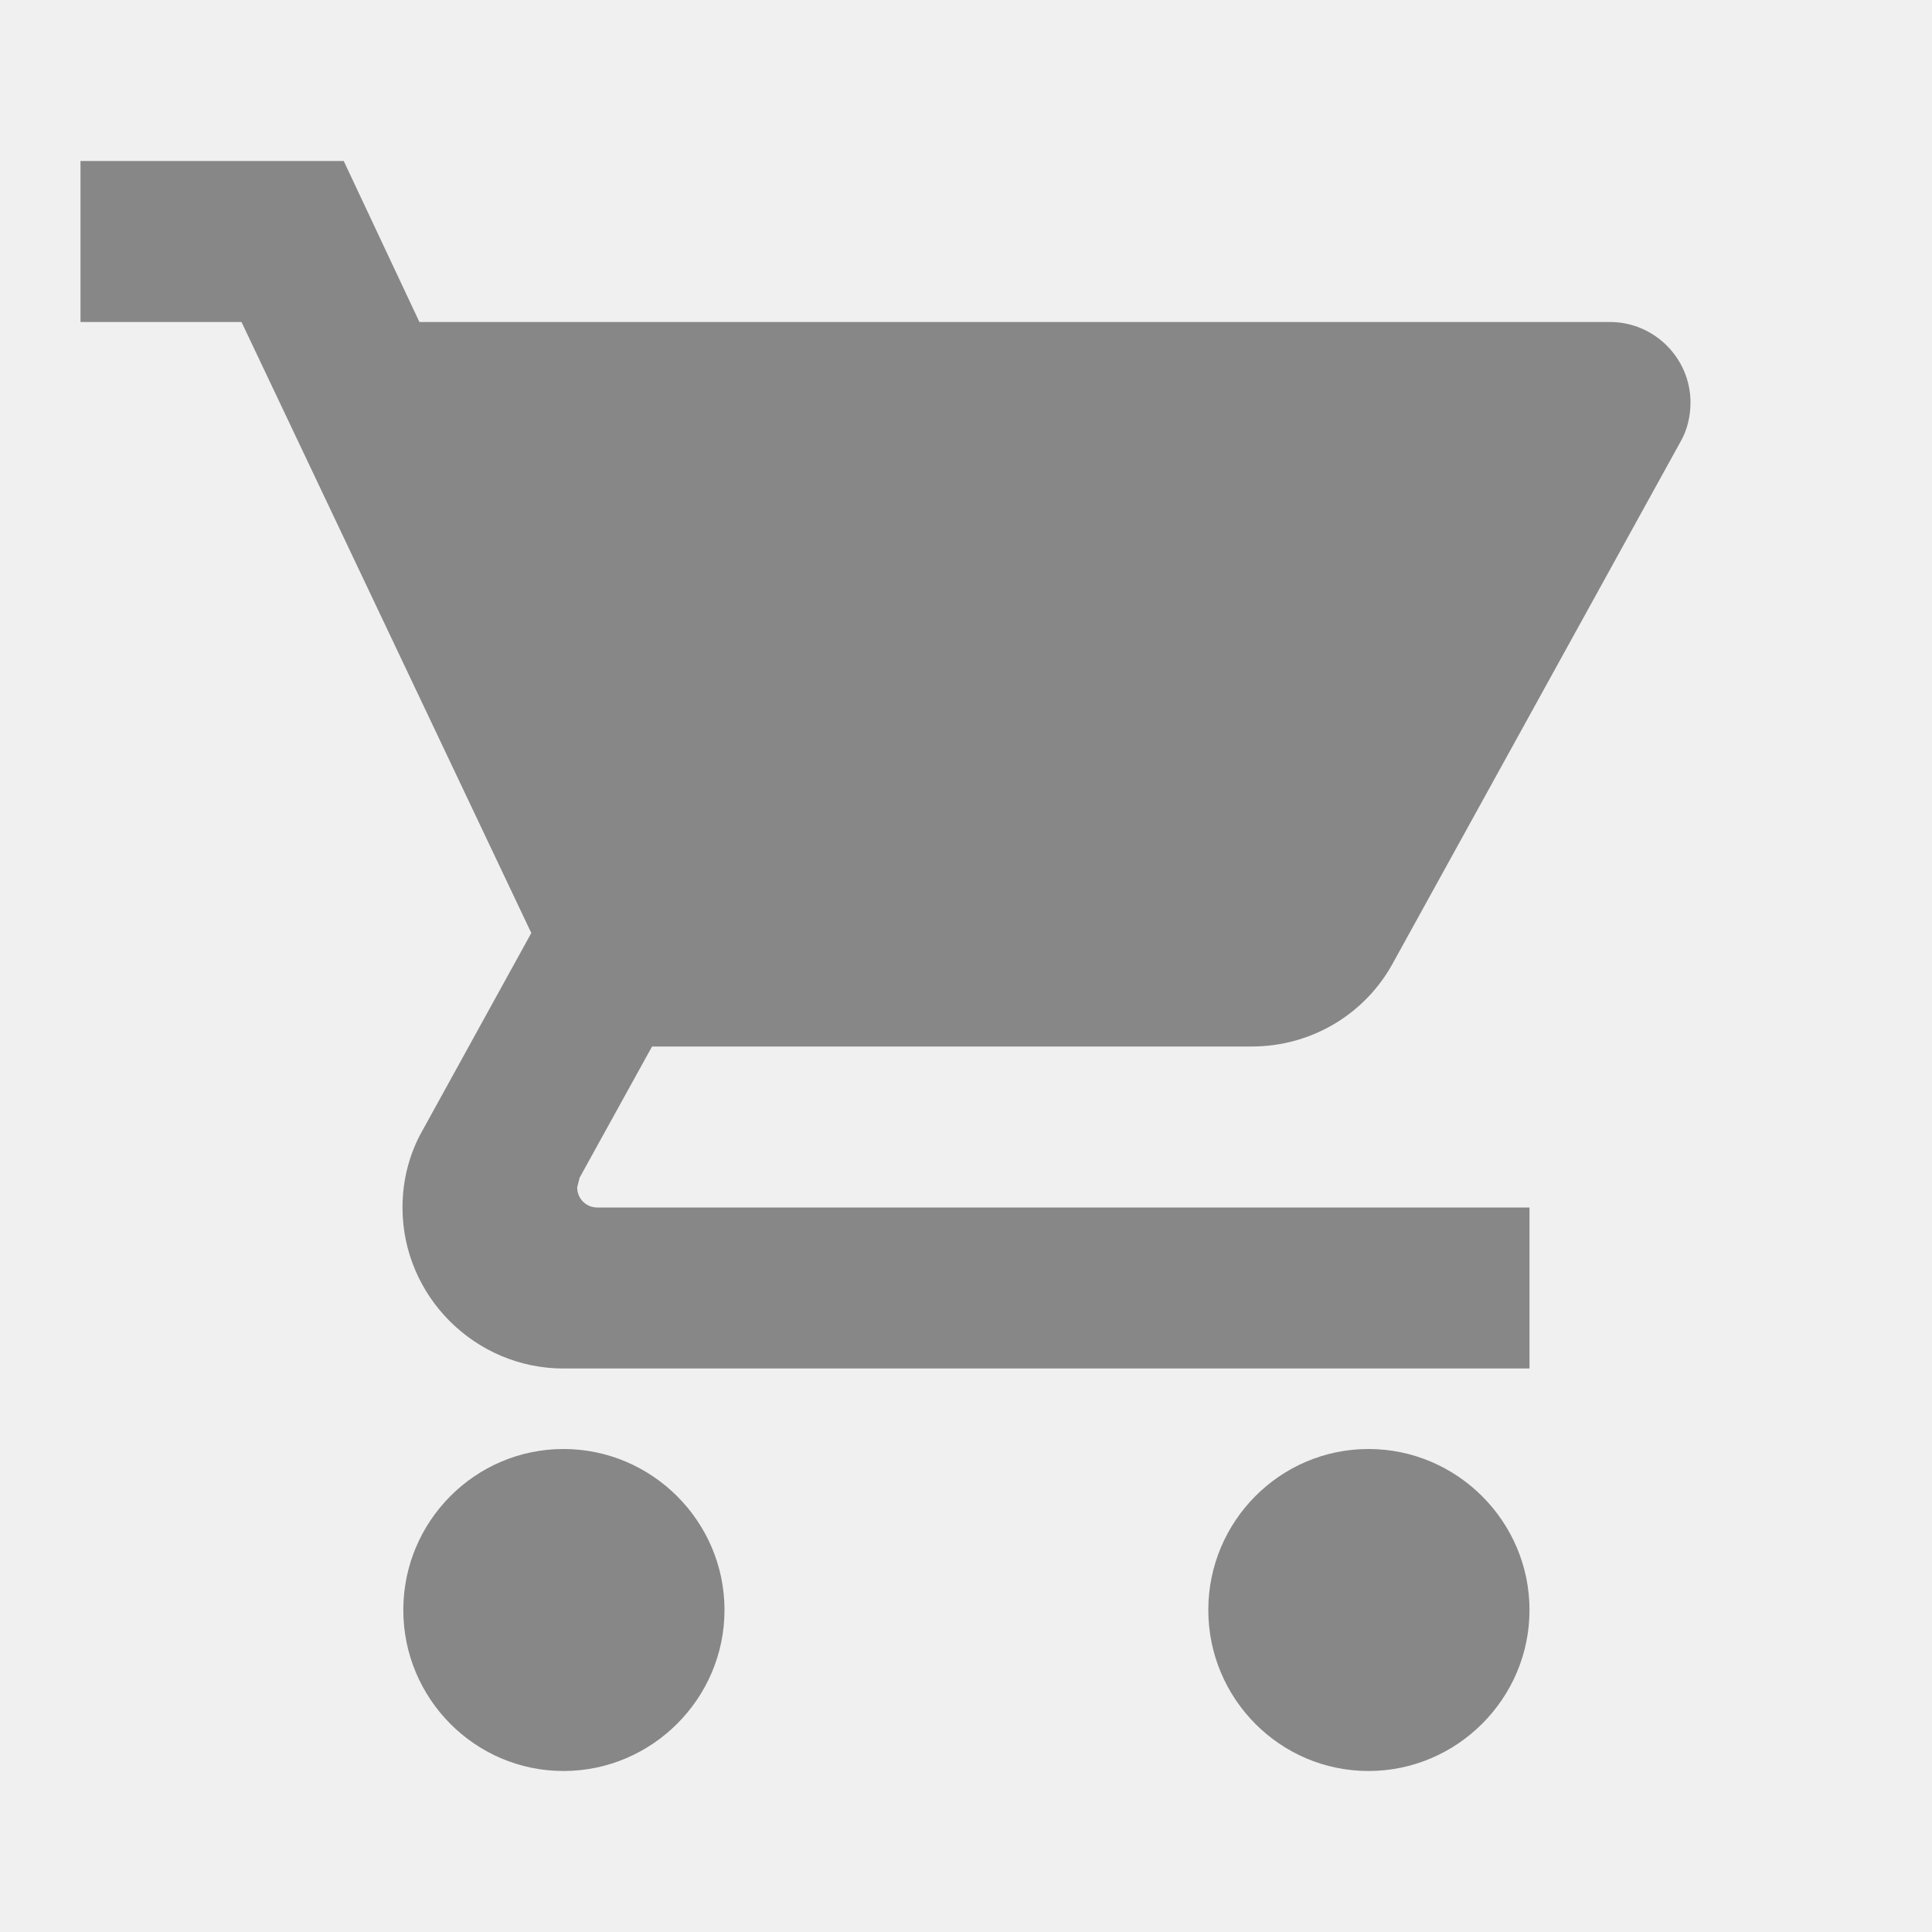
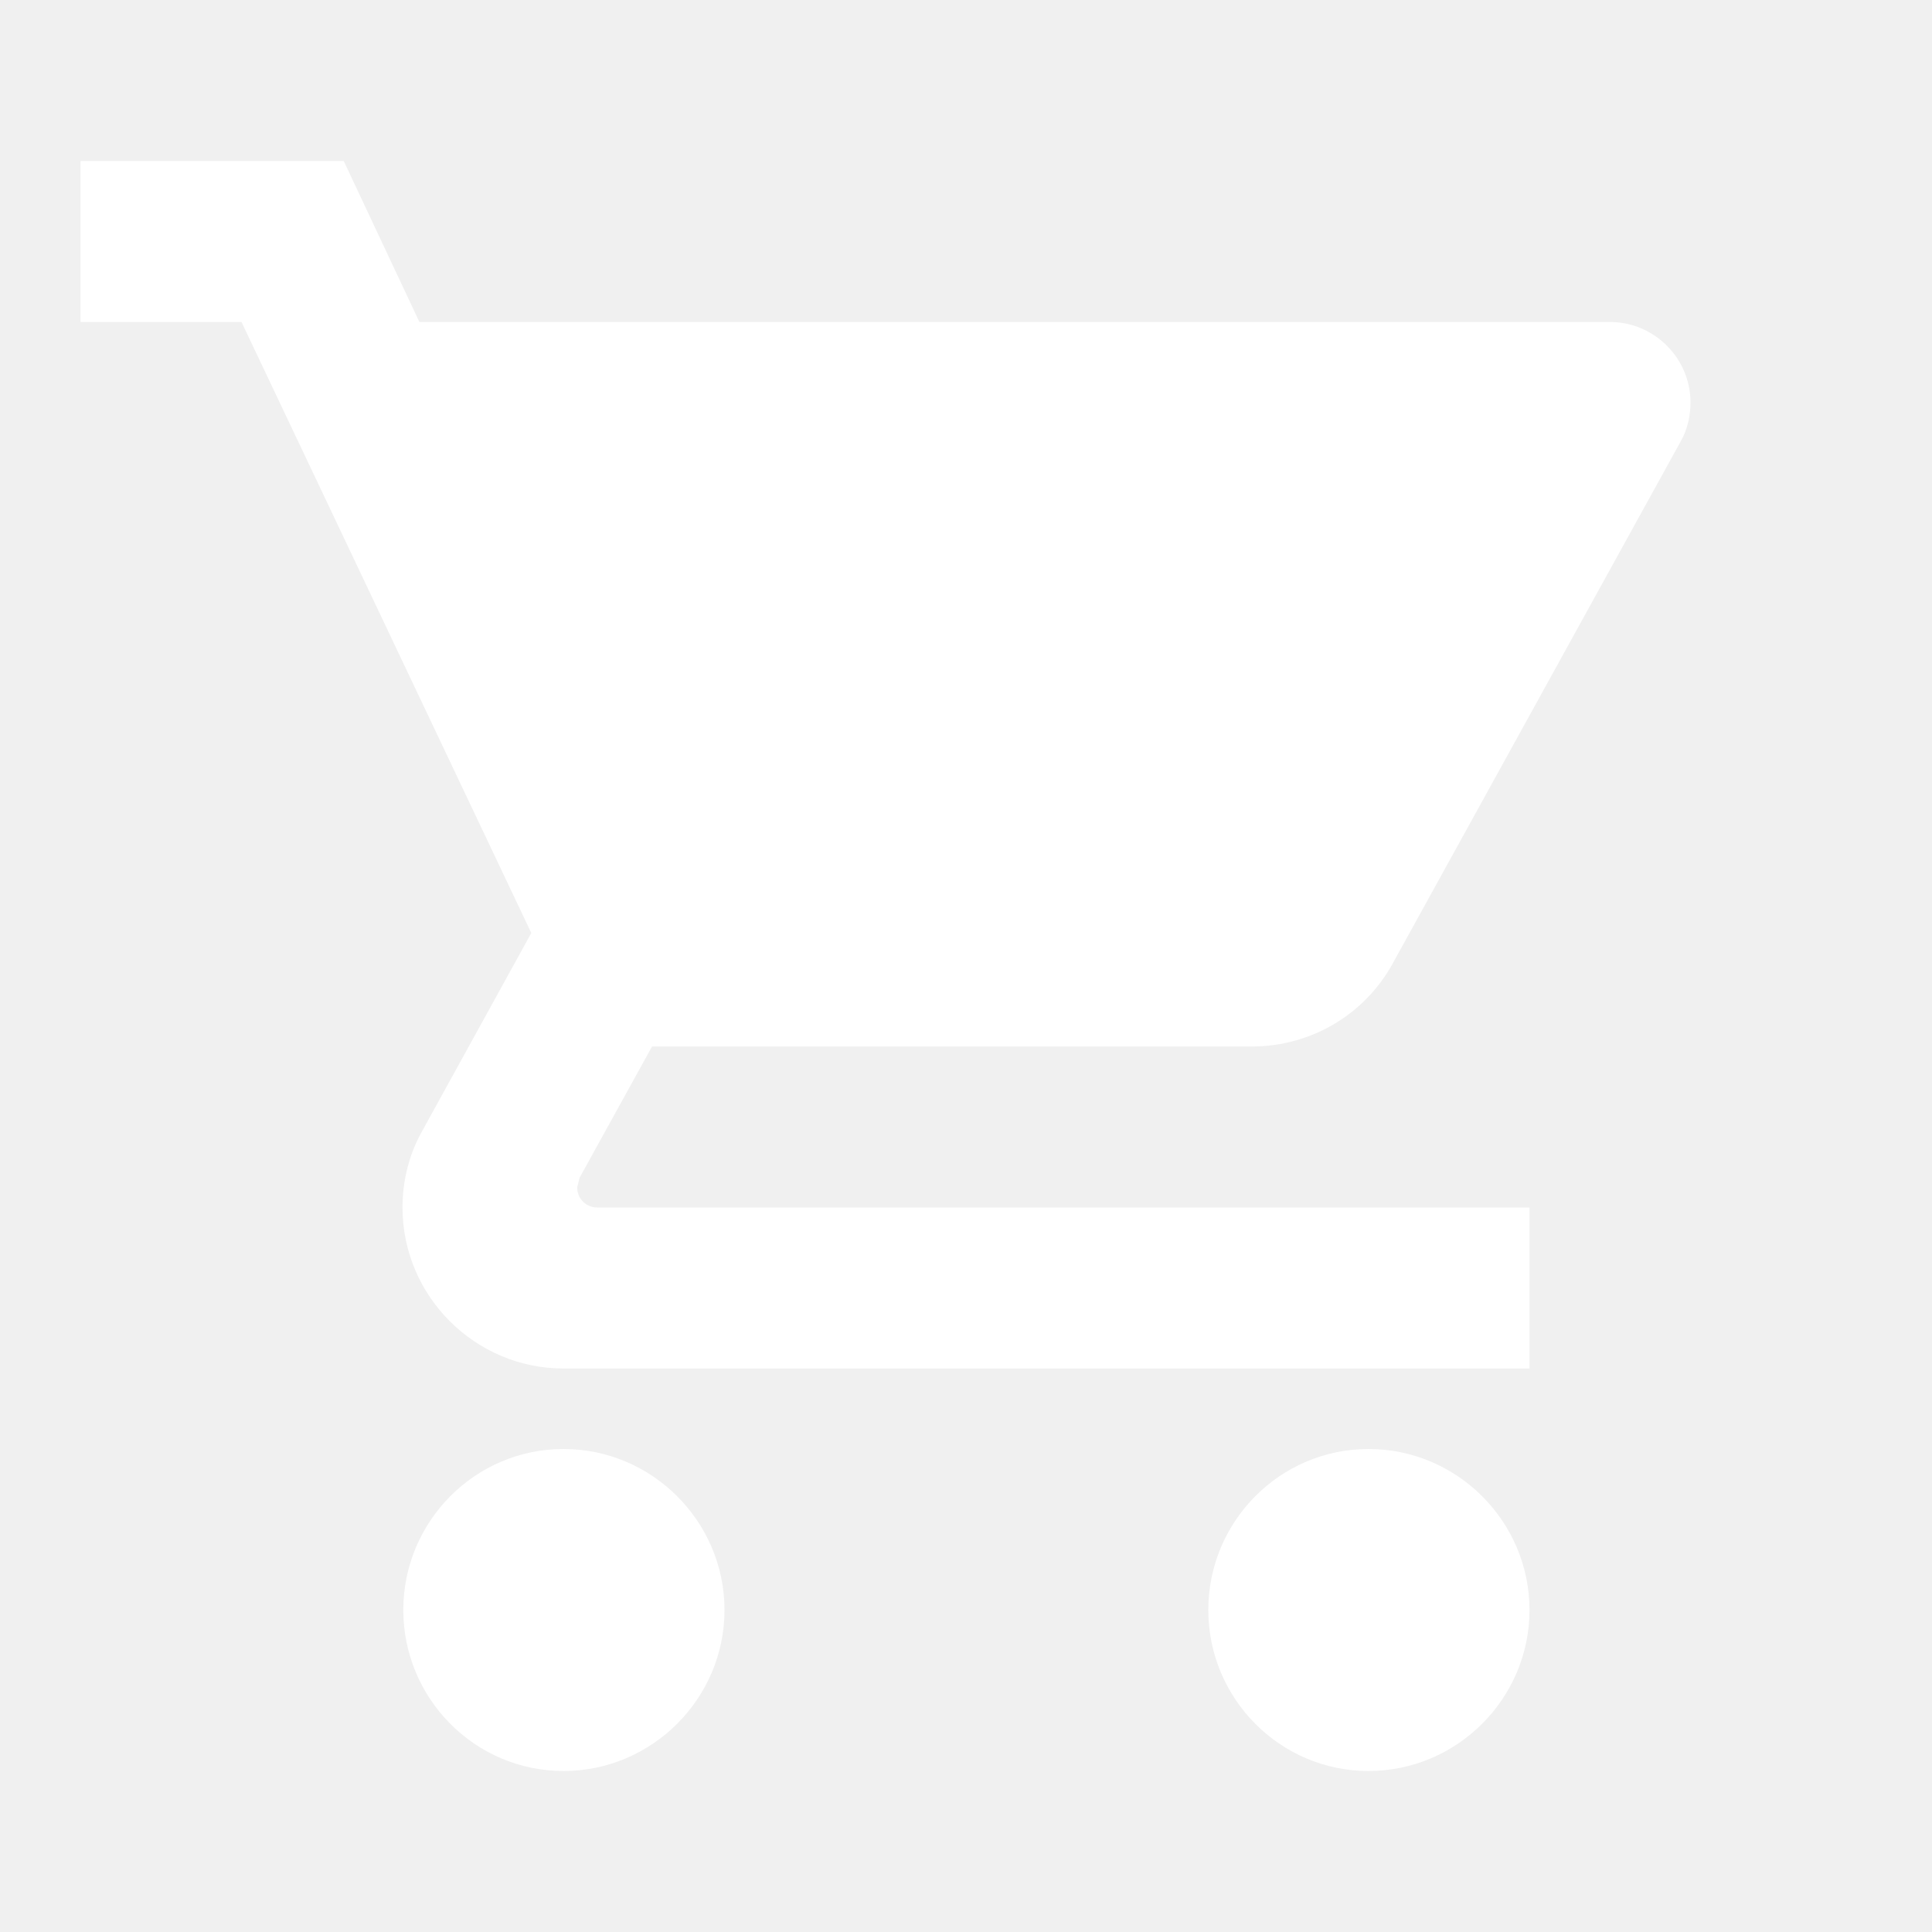
- <svg xmlns="http://www.w3.org/2000/svg" viewBox="0 0 24 24" fill="#878787" width="30px" height="30px">
+ <svg xmlns="http://www.w3.org/2000/svg" viewBox="0 0 24 24" fill="#ffffff" width="30px" height="30px">
  <path d="M0 0h24v24H0z" fill="none" />
  <path d="M7 18c-1.1 0-1.99.9-1.99 2S5.9 22 7 22s2-.9 2-2-.9-2-2-2zM1 2v2h2l3.6 7.59-1.35 2.45c-.16.28-.25.61-.25.96 0 1.1.9 2 2 2h12v-2H7.42c-.14 0-.25-.11-.25-.25l.03-.12.9-1.63h7.45c.75 0 1.41-.41 1.75-1.03l3.58-6.49c.08-.14.12-.31.12-.48 0-.55-.45-1-1-1H5.21l-.94-2H1zm16 16c-1.1 0-1.99.9-1.99 2s.89 2 1.99 2 2-.9 2-2-.9-2-2-2z" />
</svg>
